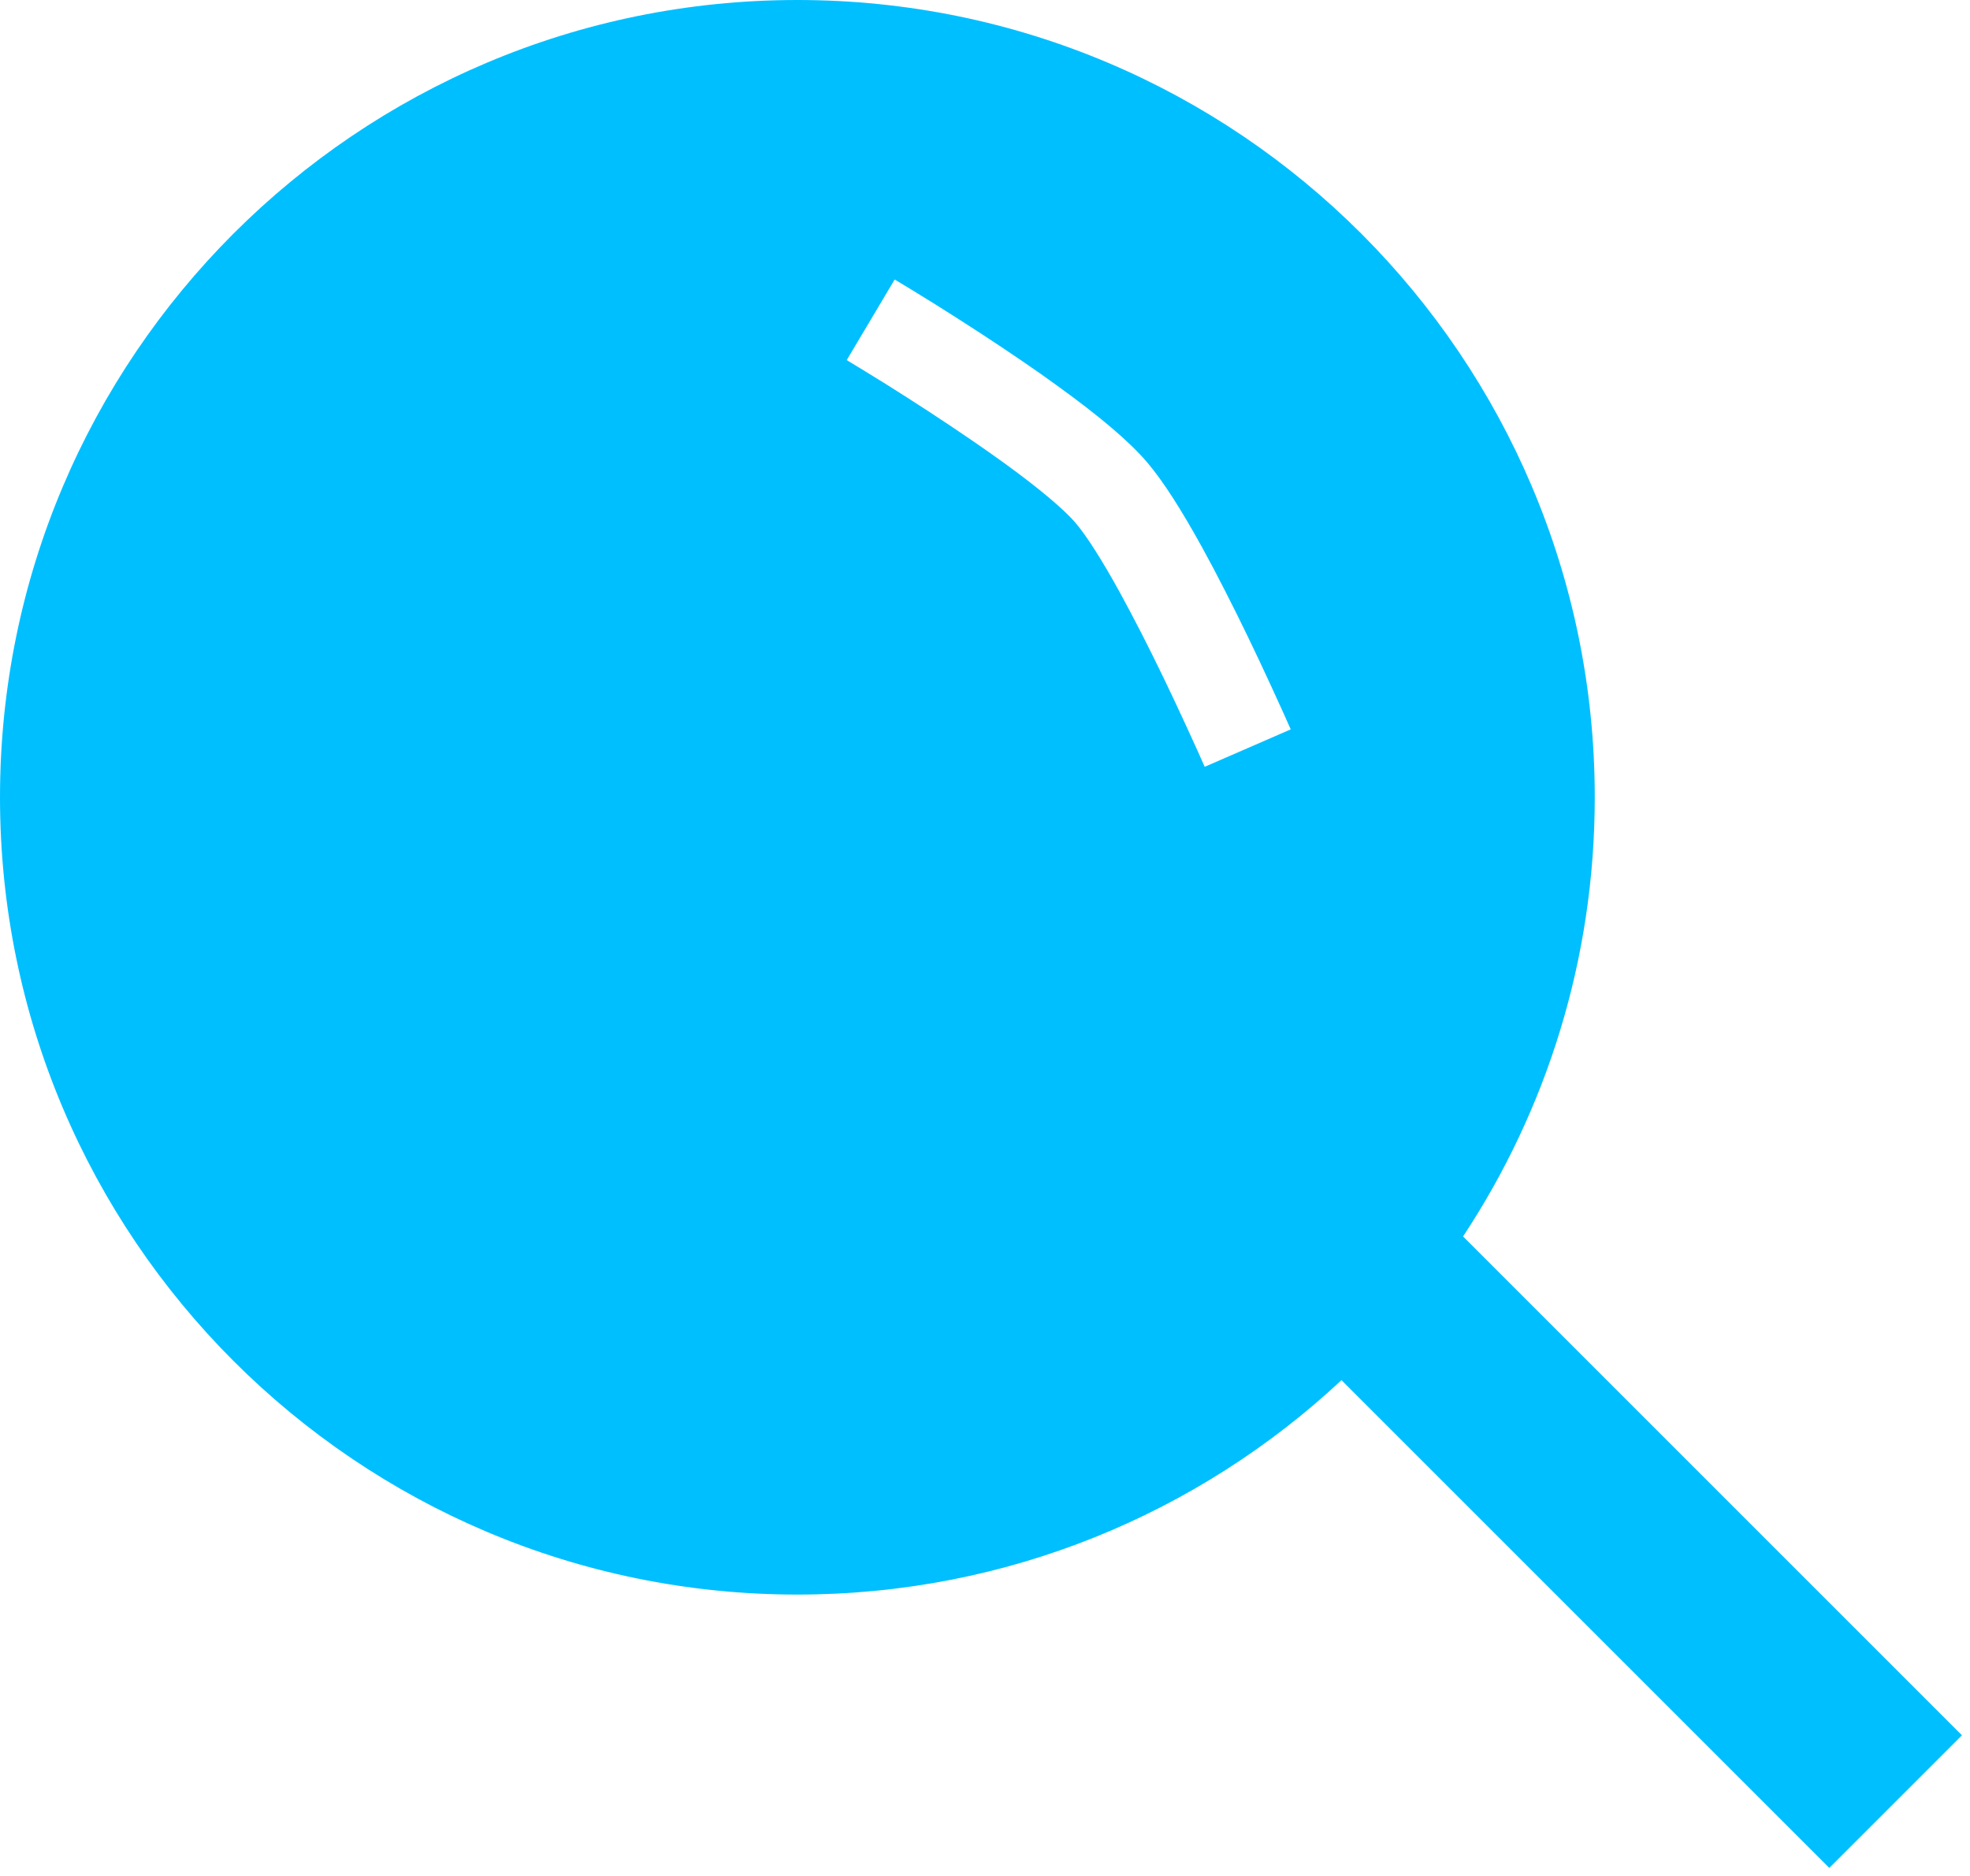
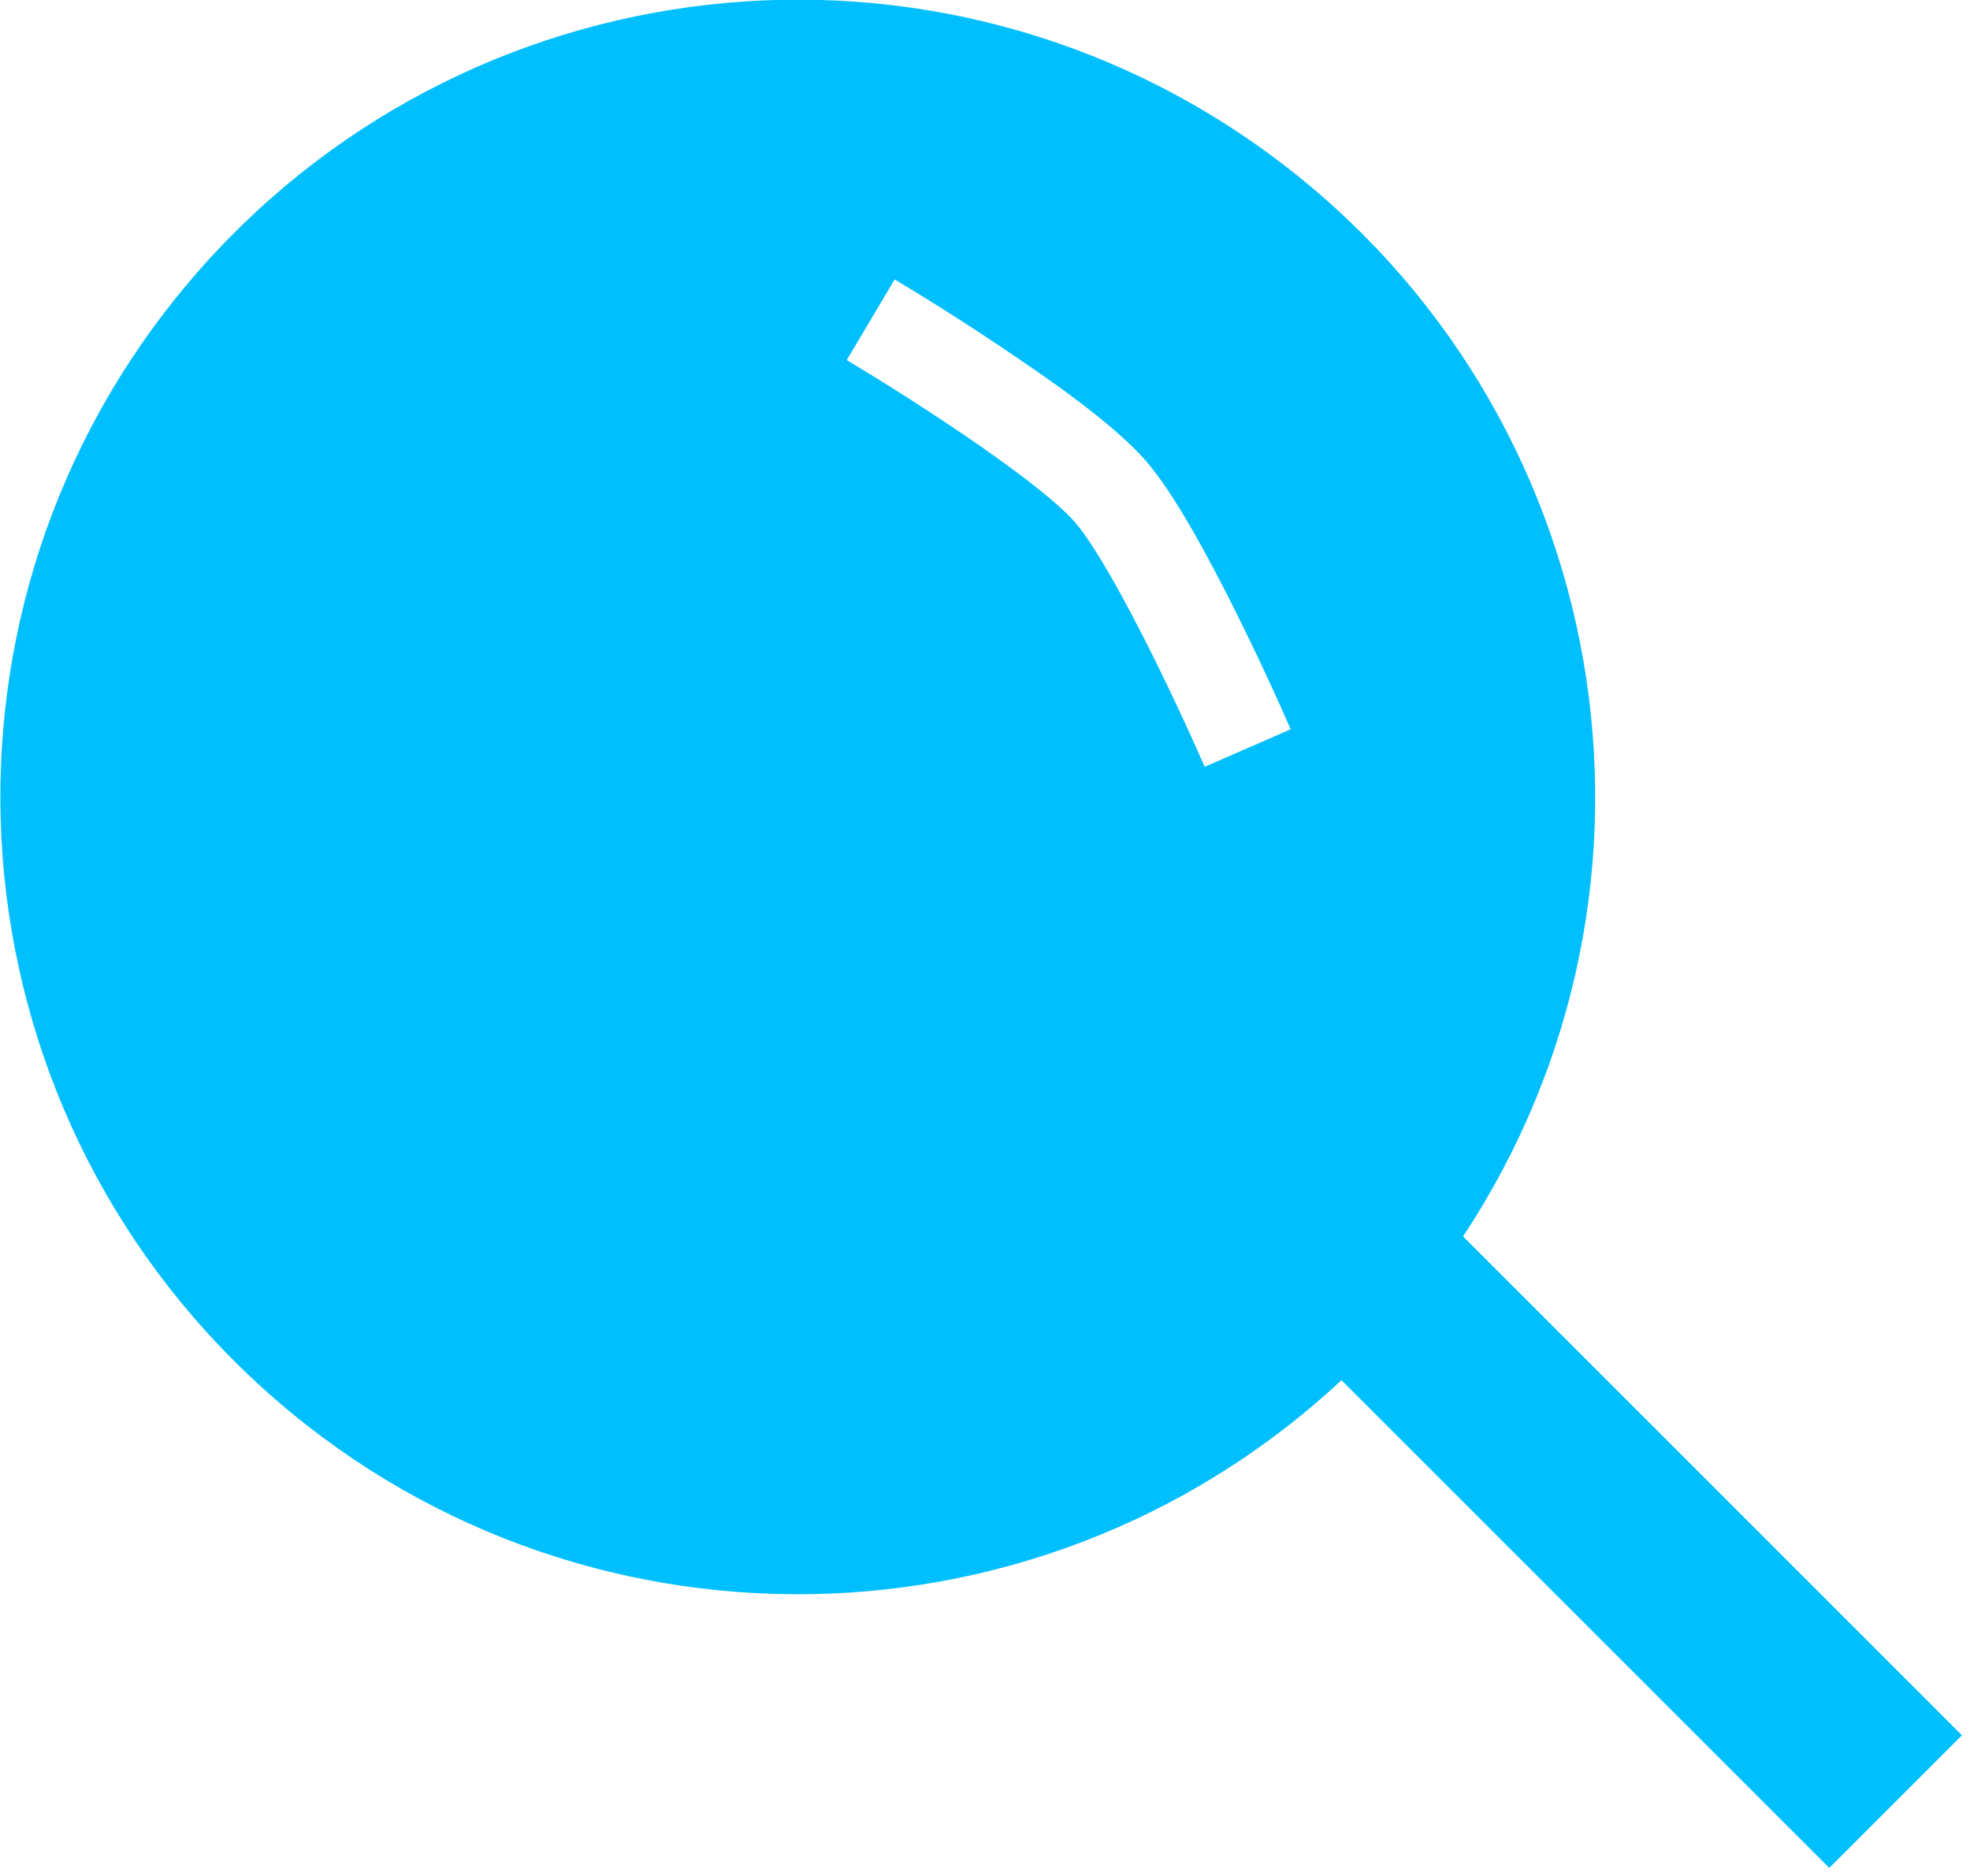
- <svg xmlns="http://www.w3.org/2000/svg" width="21px" height="20px" viewBox="6701 -669 21 20" version="1.1">
-   <path d="M6715.3,-654.286 C6713.781,-652.868 6711.742,-652 6709.5,-652 C6704.806,-652 6701,-655.806 6701,-660.5 C6701,-665.194 6704.806,-669 6709.5,-669 C6714.194,-669 6718,-665.194 6718,-660.5 C6718,-658.77 6717.483,-657.161 6716.596,-655.818 L6721.914,-650.5 L6720.5,-649.086 L6715.3,-654.286 Z M6710.026,-665.161 C6710.107,-665.112 6710.252,-665.024 6710.439,-664.908 C6710.75,-664.713 6711.06,-664.511 6711.349,-664.313 C6711.472,-664.229 6711.589,-664.147 6711.698,-664.068 C6712.071,-663.798 6712.342,-663.571 6712.468,-663.422 C6712.586,-663.283 6712.749,-663.026 6712.938,-662.683 C6713.011,-662.549 6713.088,-662.404 6713.167,-662.25 C6713.326,-661.939 6713.487,-661.604 6713.641,-661.269 C6713.734,-661.068 6713.804,-660.912 6713.842,-660.825 L6714.759,-661.224 C6714.718,-661.318 6714.645,-661.48 6714.549,-661.688 C6714.39,-662.034 6714.223,-662.381 6714.057,-662.705 C6713.974,-662.868 6713.893,-663.022 6713.814,-663.165 C6713.595,-663.562 6713.402,-663.866 6713.231,-664.068 C6713.038,-664.295 6712.719,-664.563 6712.285,-664.877 C6712.169,-664.962 6712.045,-665.049 6711.915,-665.138 C6711.613,-665.345 6711.291,-665.554 6710.969,-665.756 C6710.776,-665.876 6710.625,-665.968 6710.537,-666.02 L6710.026,-665.161 Z" id="Combined-Shape" stroke="none" fill="#00BFFF" fill-rule="evenodd" />
+ <svg xmlns="http://www.w3.org/2000/svg" width="21" height="20" viewBox="6701 -669 21 20">
+   <path d="M6715.3-654.286a8.5 8.5 0 1 1 1.296-1.532l5.318 5.318-1.414 1.414-5.2-5.2zm-5.274-10.875a26.105 26.105 0 0 1 1.323.847c.123.085.24.167.349.246.373.27.644.497.77.646.118.139.28.396.47.74.073.133.15.278.229.432a27.294 27.294 0 0 1 .675 1.425l.917-.4a28.284 28.284 0 0 0-.701-1.48 17.038 17.038 0 0 0-.244-.46c-.219-.397-.412-.701-.583-.903-.193-.227-.512-.495-.946-.81a27.073 27.073 0 0 0-1.748-1.143l-.511.86z" fill="#00BFFF" fill-rule="evenodd" />
</svg>
